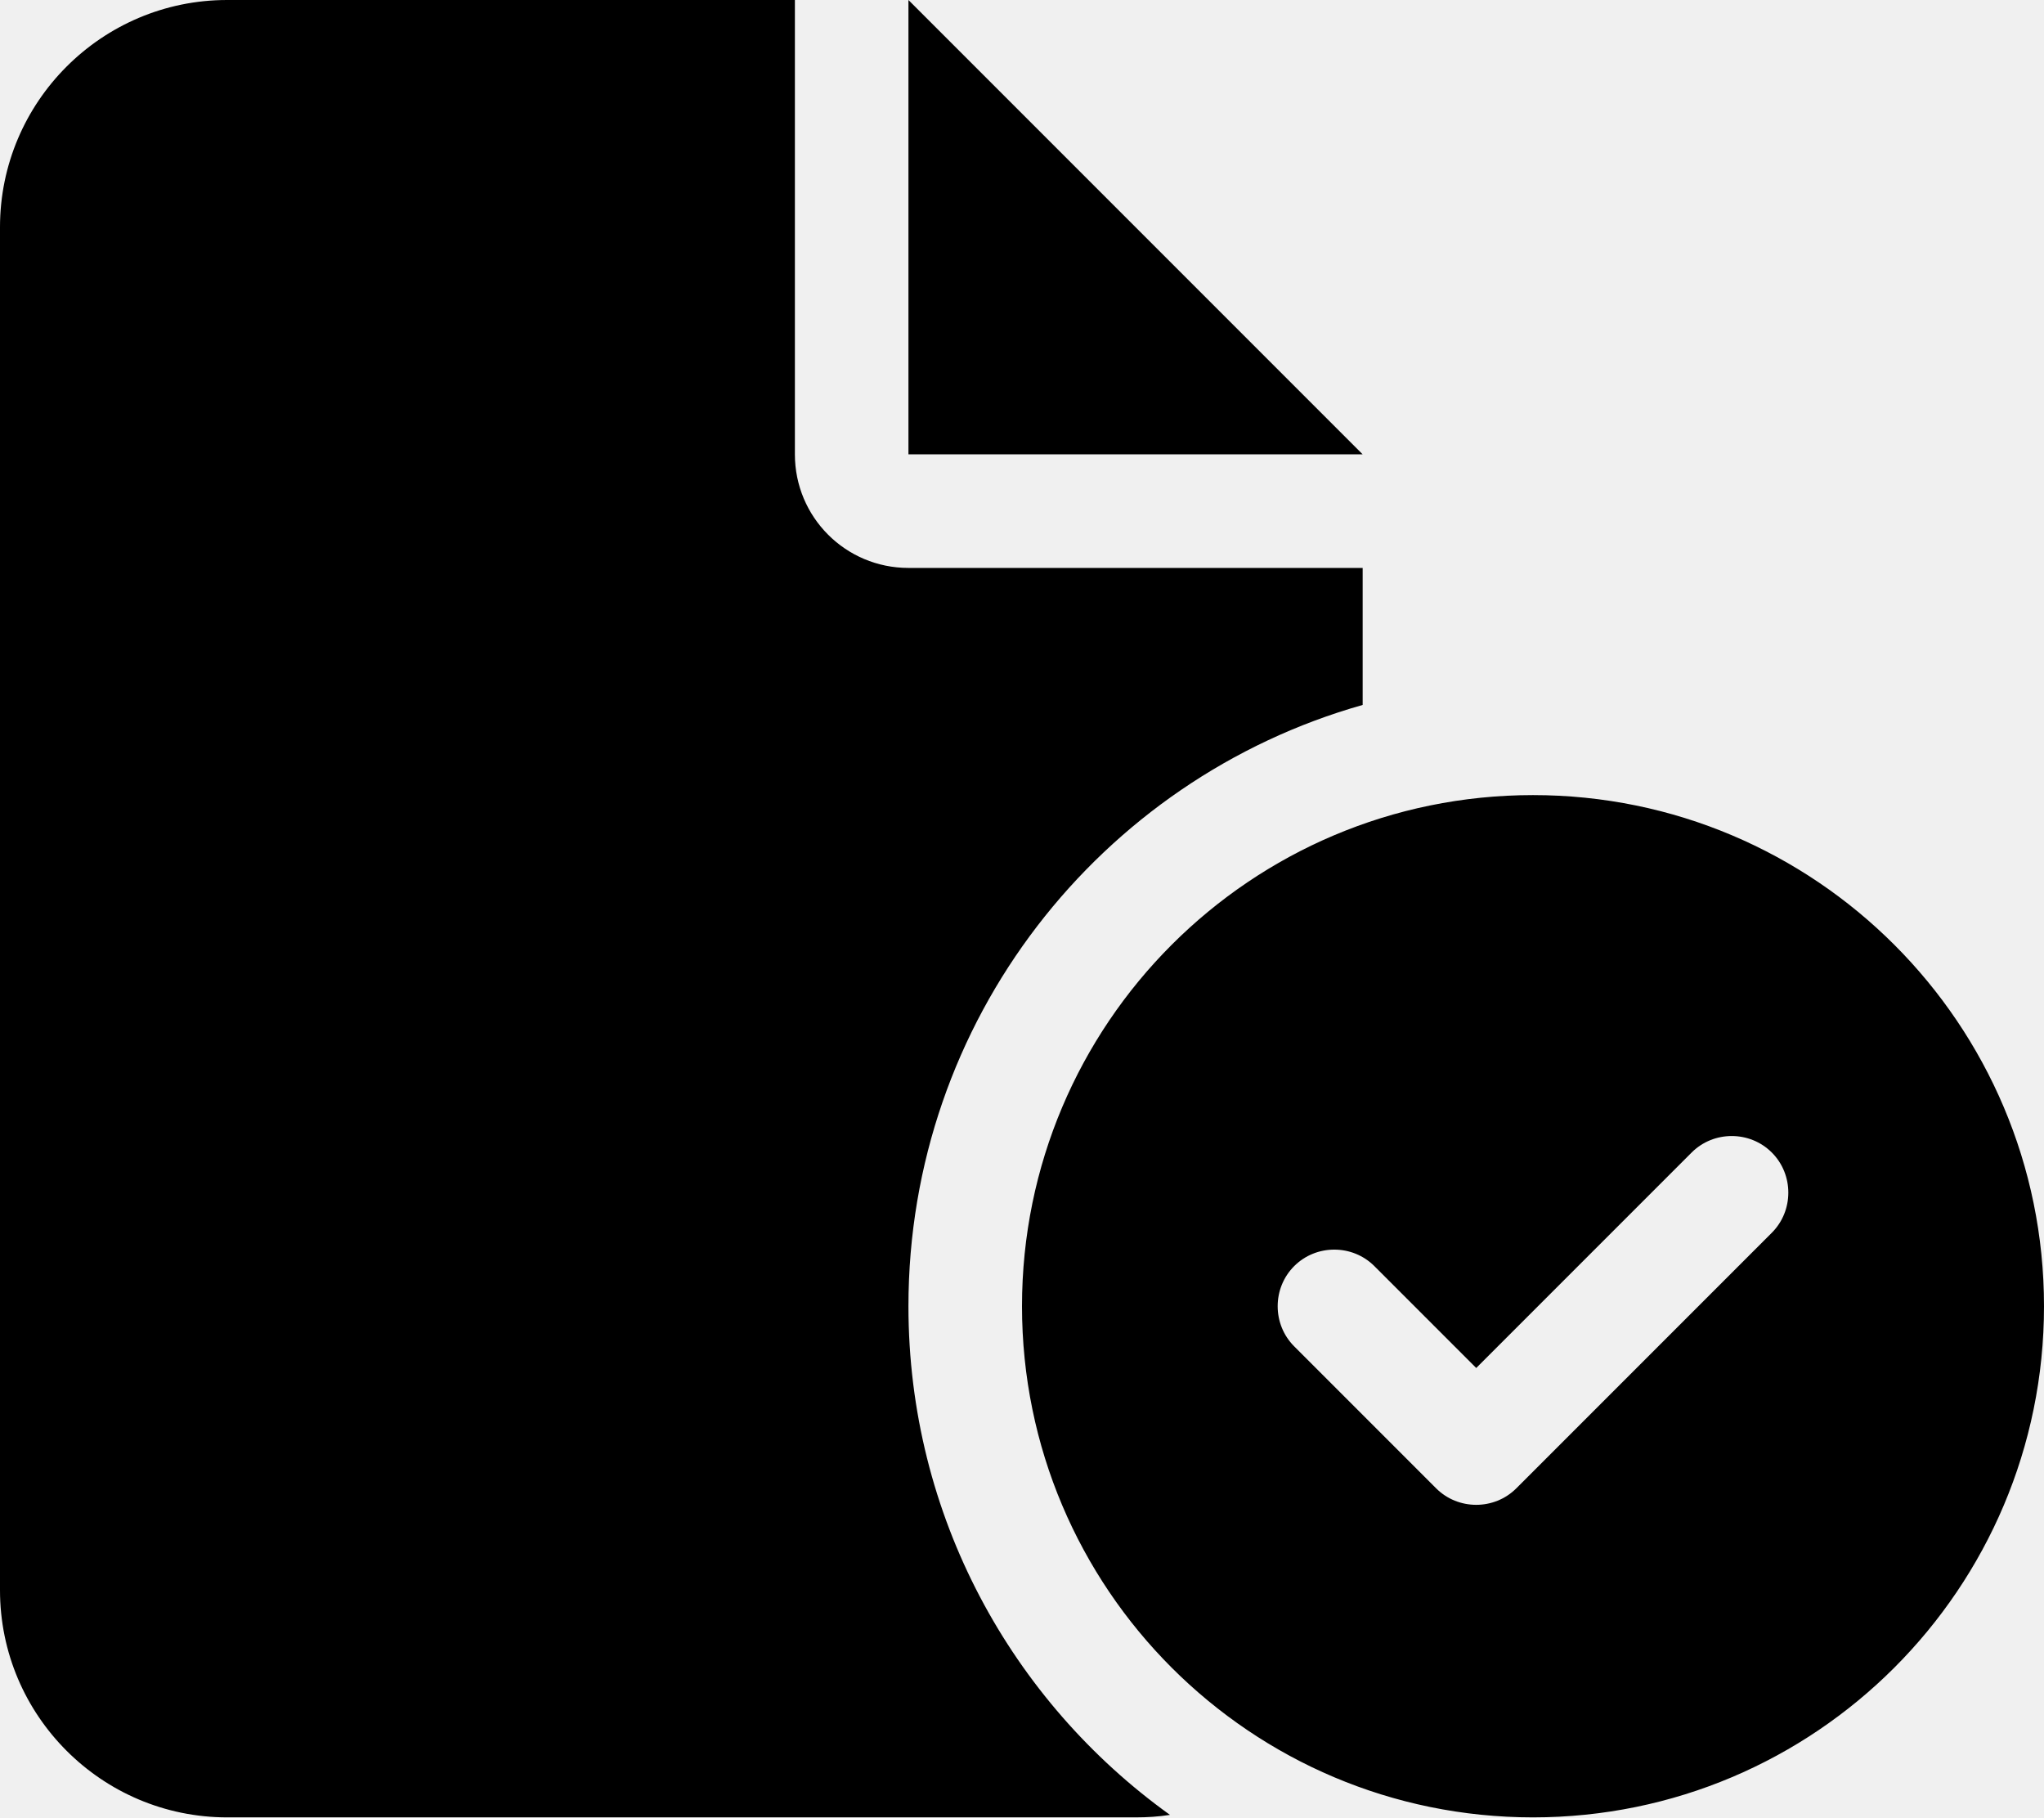
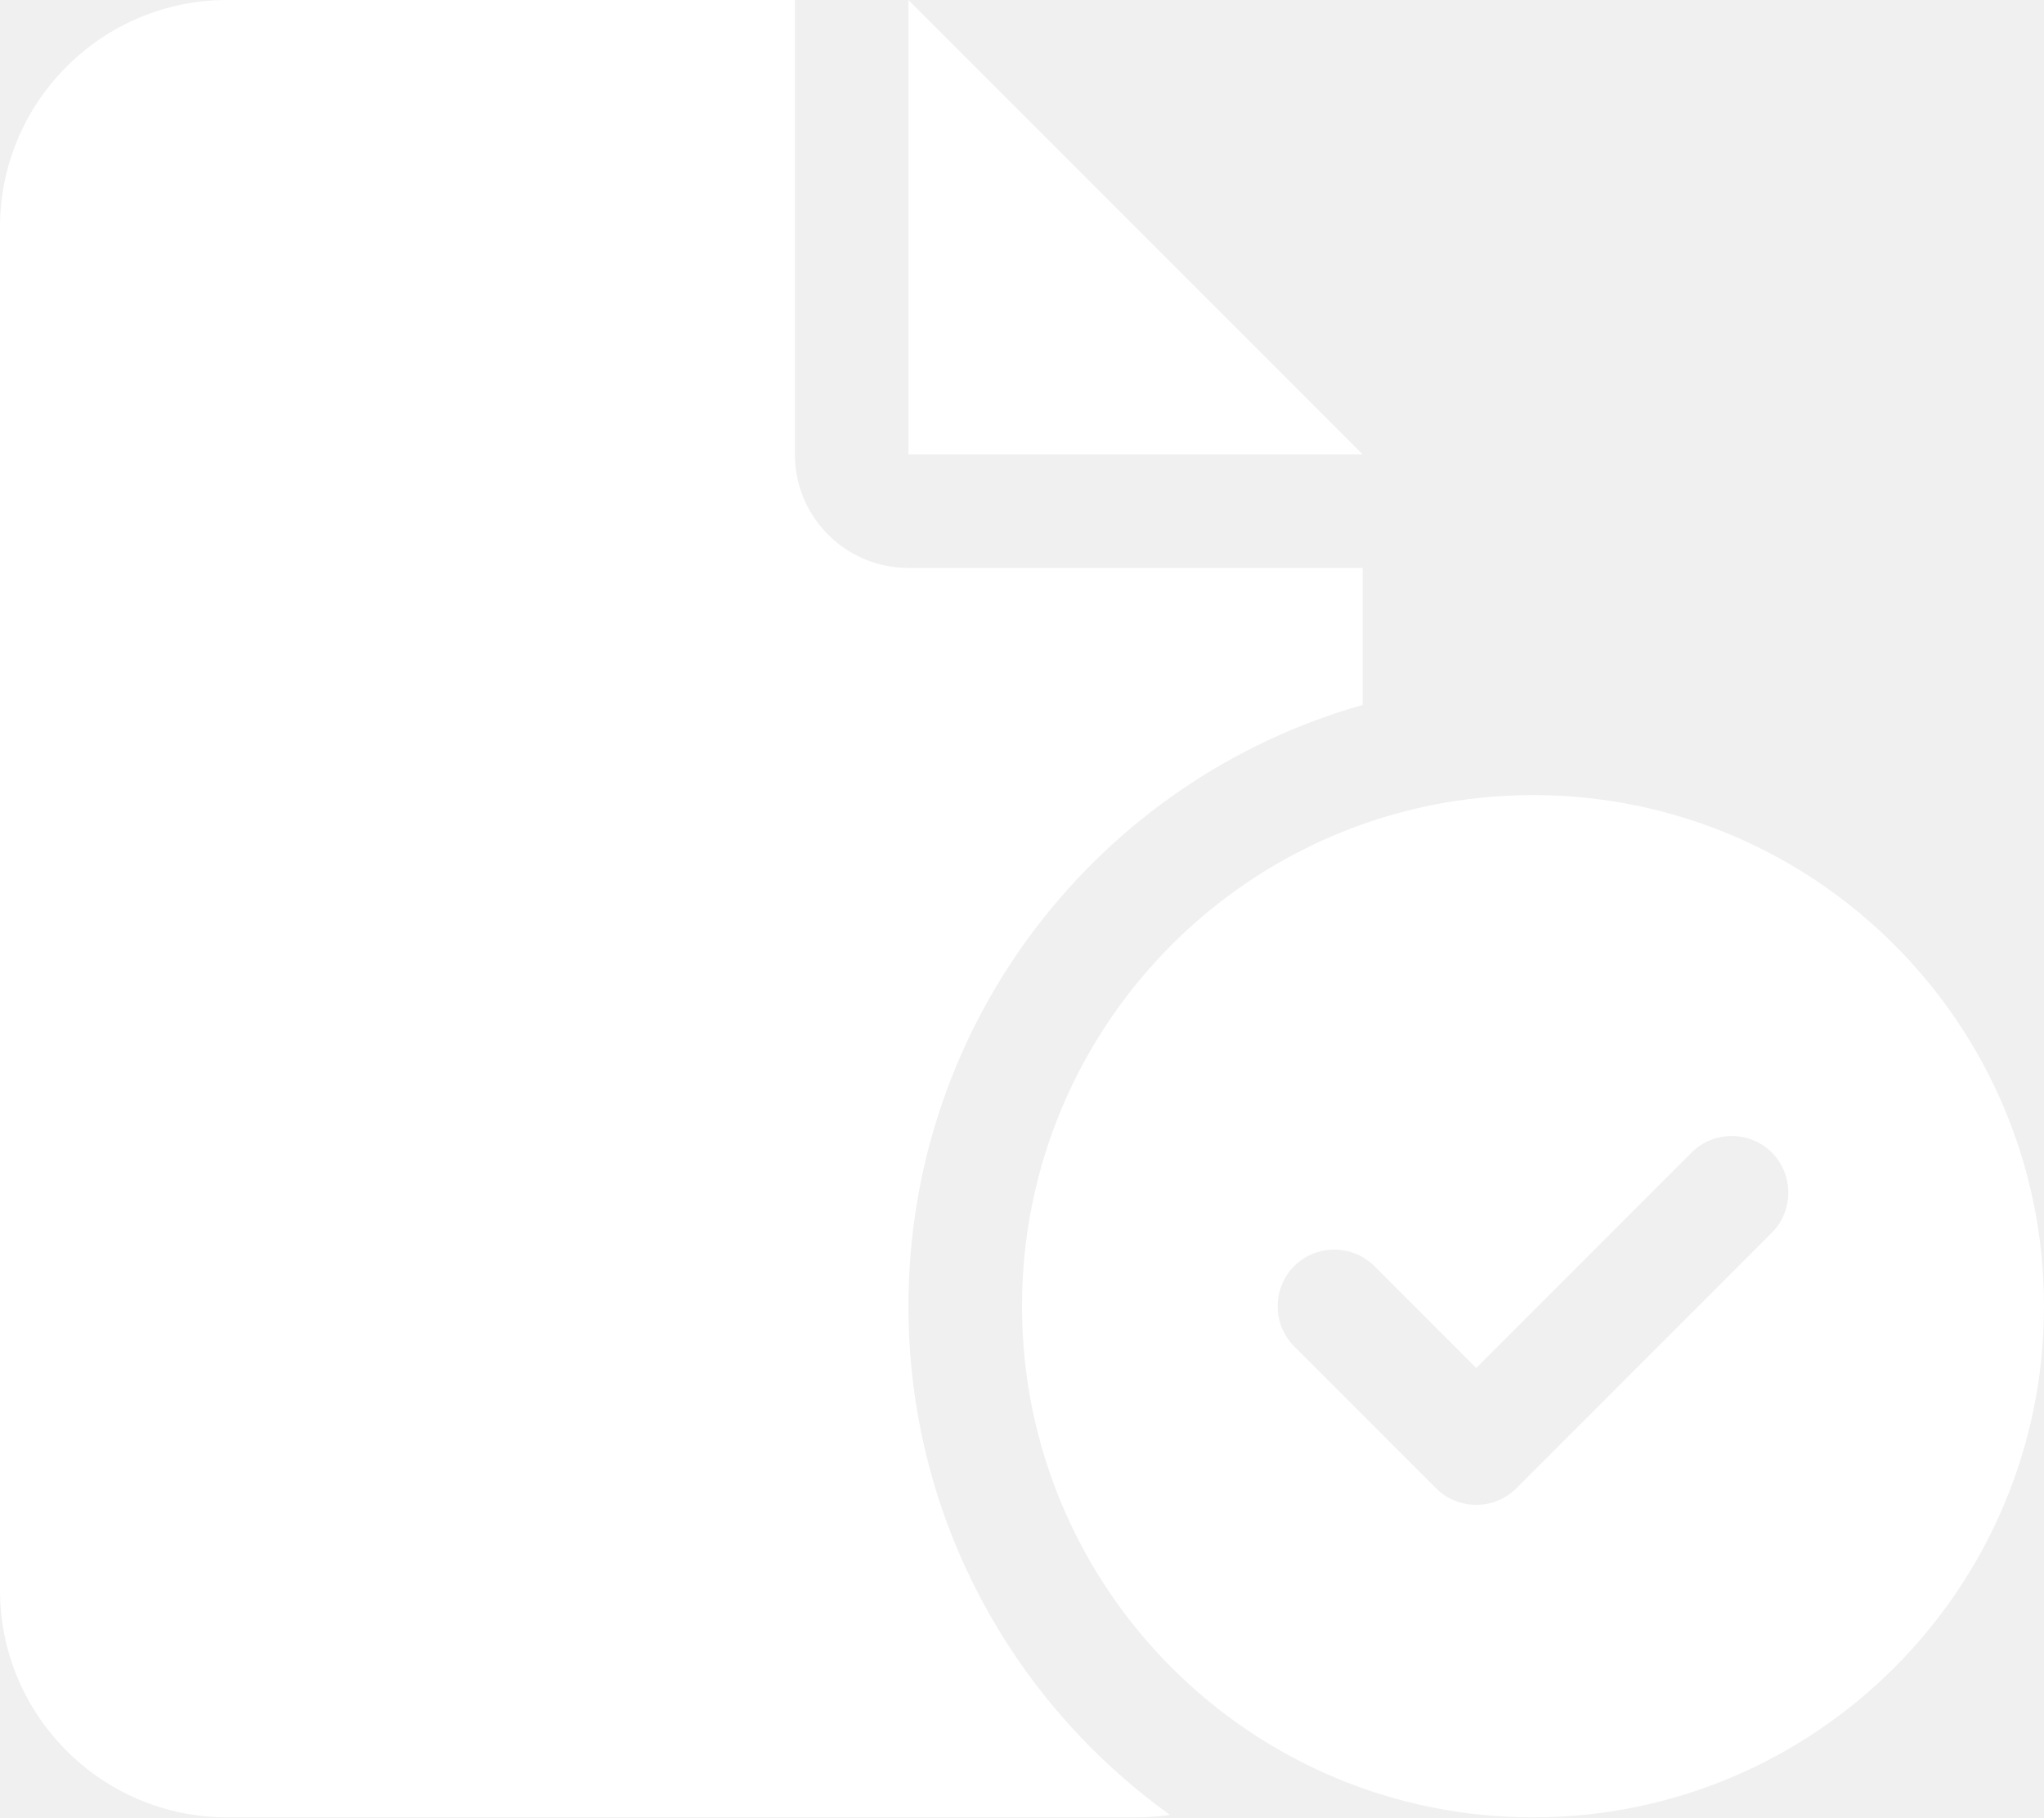
<svg xmlns="http://www.w3.org/2000/svg" viewBox="0 0 576 512">
-   <path d="M0 64C0 28.7 28.7 0 64 0H224V128c0 17.7 14.3 32 32 32H384v38.6C310.1 219.5 256 287.4 256 368c0 59.1 29.1 111.3 73.7 143.3c-3.2 .5-6.4 .7-9.7 .7H64c-35.3 0-64-28.7-64-64V64zm384 64H256V0L384 128zM288 368a144 144 0 1 1 288 0 144 144 0 1 1 -288 0zm211.3-43.3c-6.2-6.2-16.4-6.2-22.6 0L416 385.4l-28.7-28.7c-6.2-6.2-16.4-6.2-22.6 0s-6.2 16.4 0 22.6l40 40c6.2 6.2 16.4 6.2 22.6 0l72-72c6.2-6.2 6.2-16.4 0-22.6z" />
+   <path d="M0 64C0 28.7 28.7 0 64 0H224V128c0 17.7 14.3 32 32 32H384v38.6C310.1 219.5 256 287.4 256 368c0 59.1 29.1 111.3 73.7 143.3c-3.2 .5-6.4 .7-9.7 .7H64c-35.3 0-64-28.7-64-64V64zm384 64H256V0L384 128zM288 368a144 144 0 1 1 288 0 144 144 0 1 1 -288 0zm211.3-43.3c-6.2-6.2-16.4-6.2-22.6 0L416 385.4l-28.7-28.7c-6.2-6.2-16.4-6.2-22.6 0s-6.2 16.4 0 22.6l40 40c6.2 6.2 16.4 6.2 22.6 0l72-72c6.2-6.2 6.2-16.4 0-22.6z" fill="white" />
</svg>
